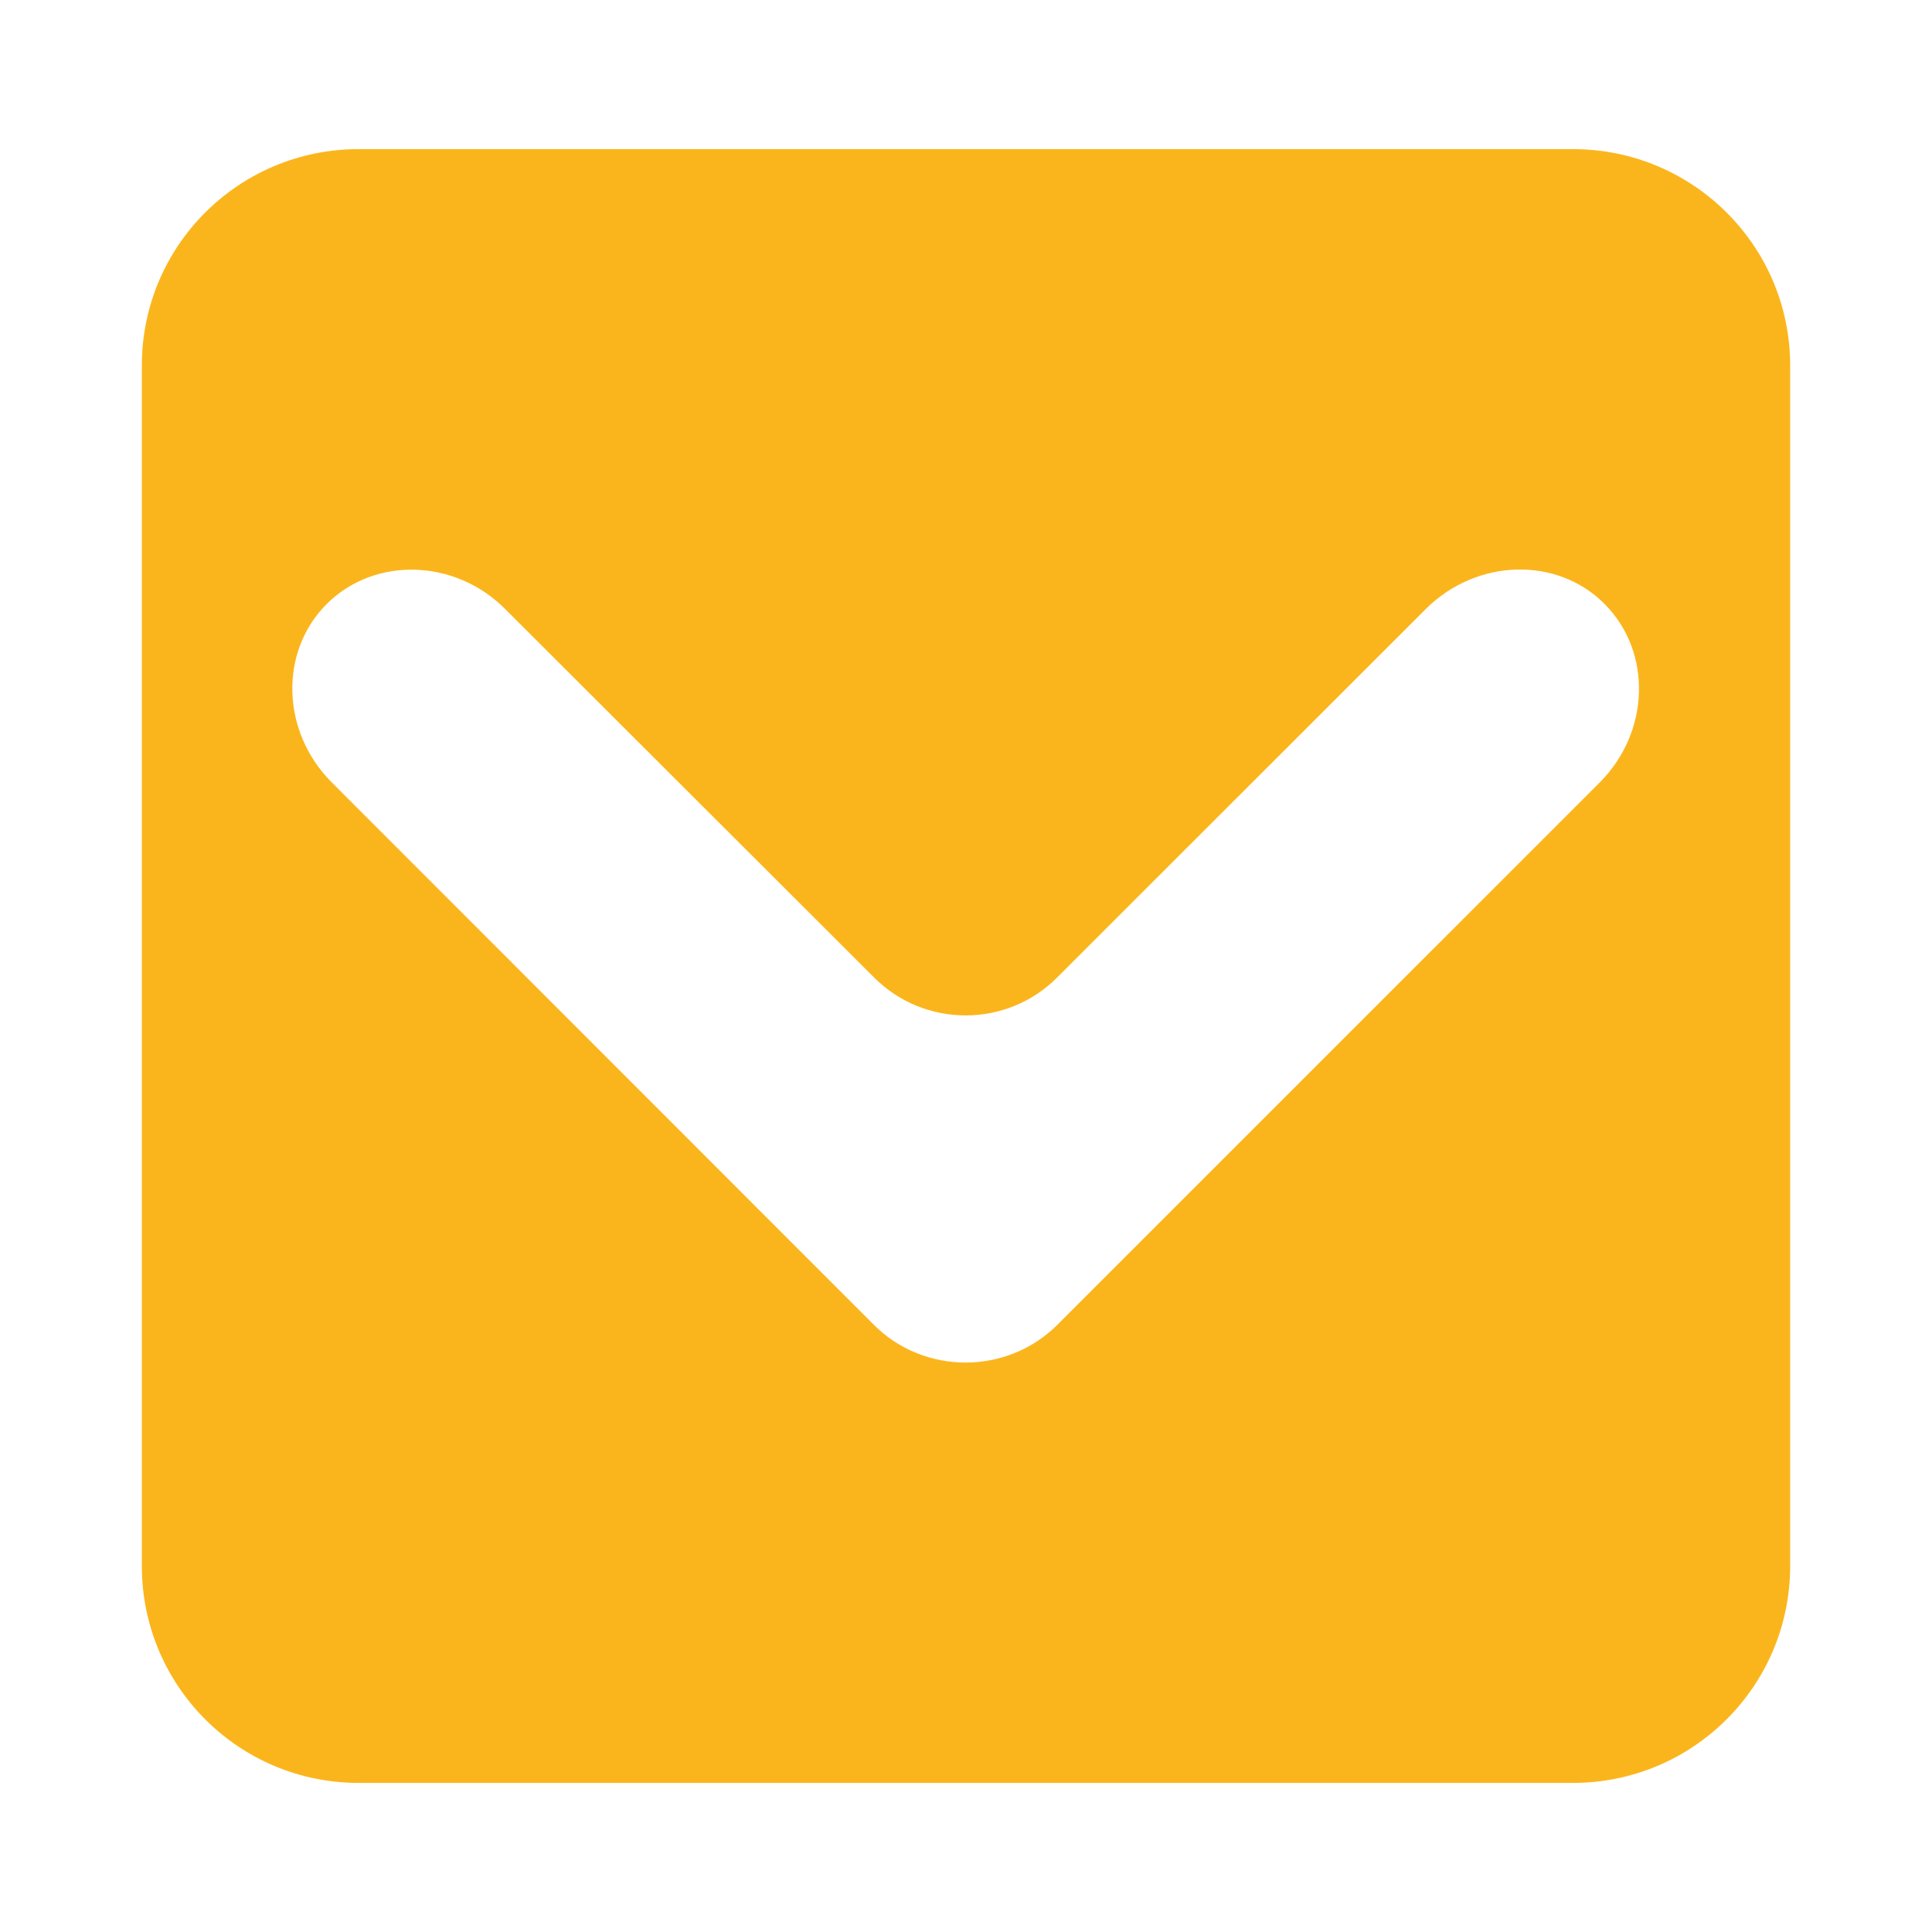
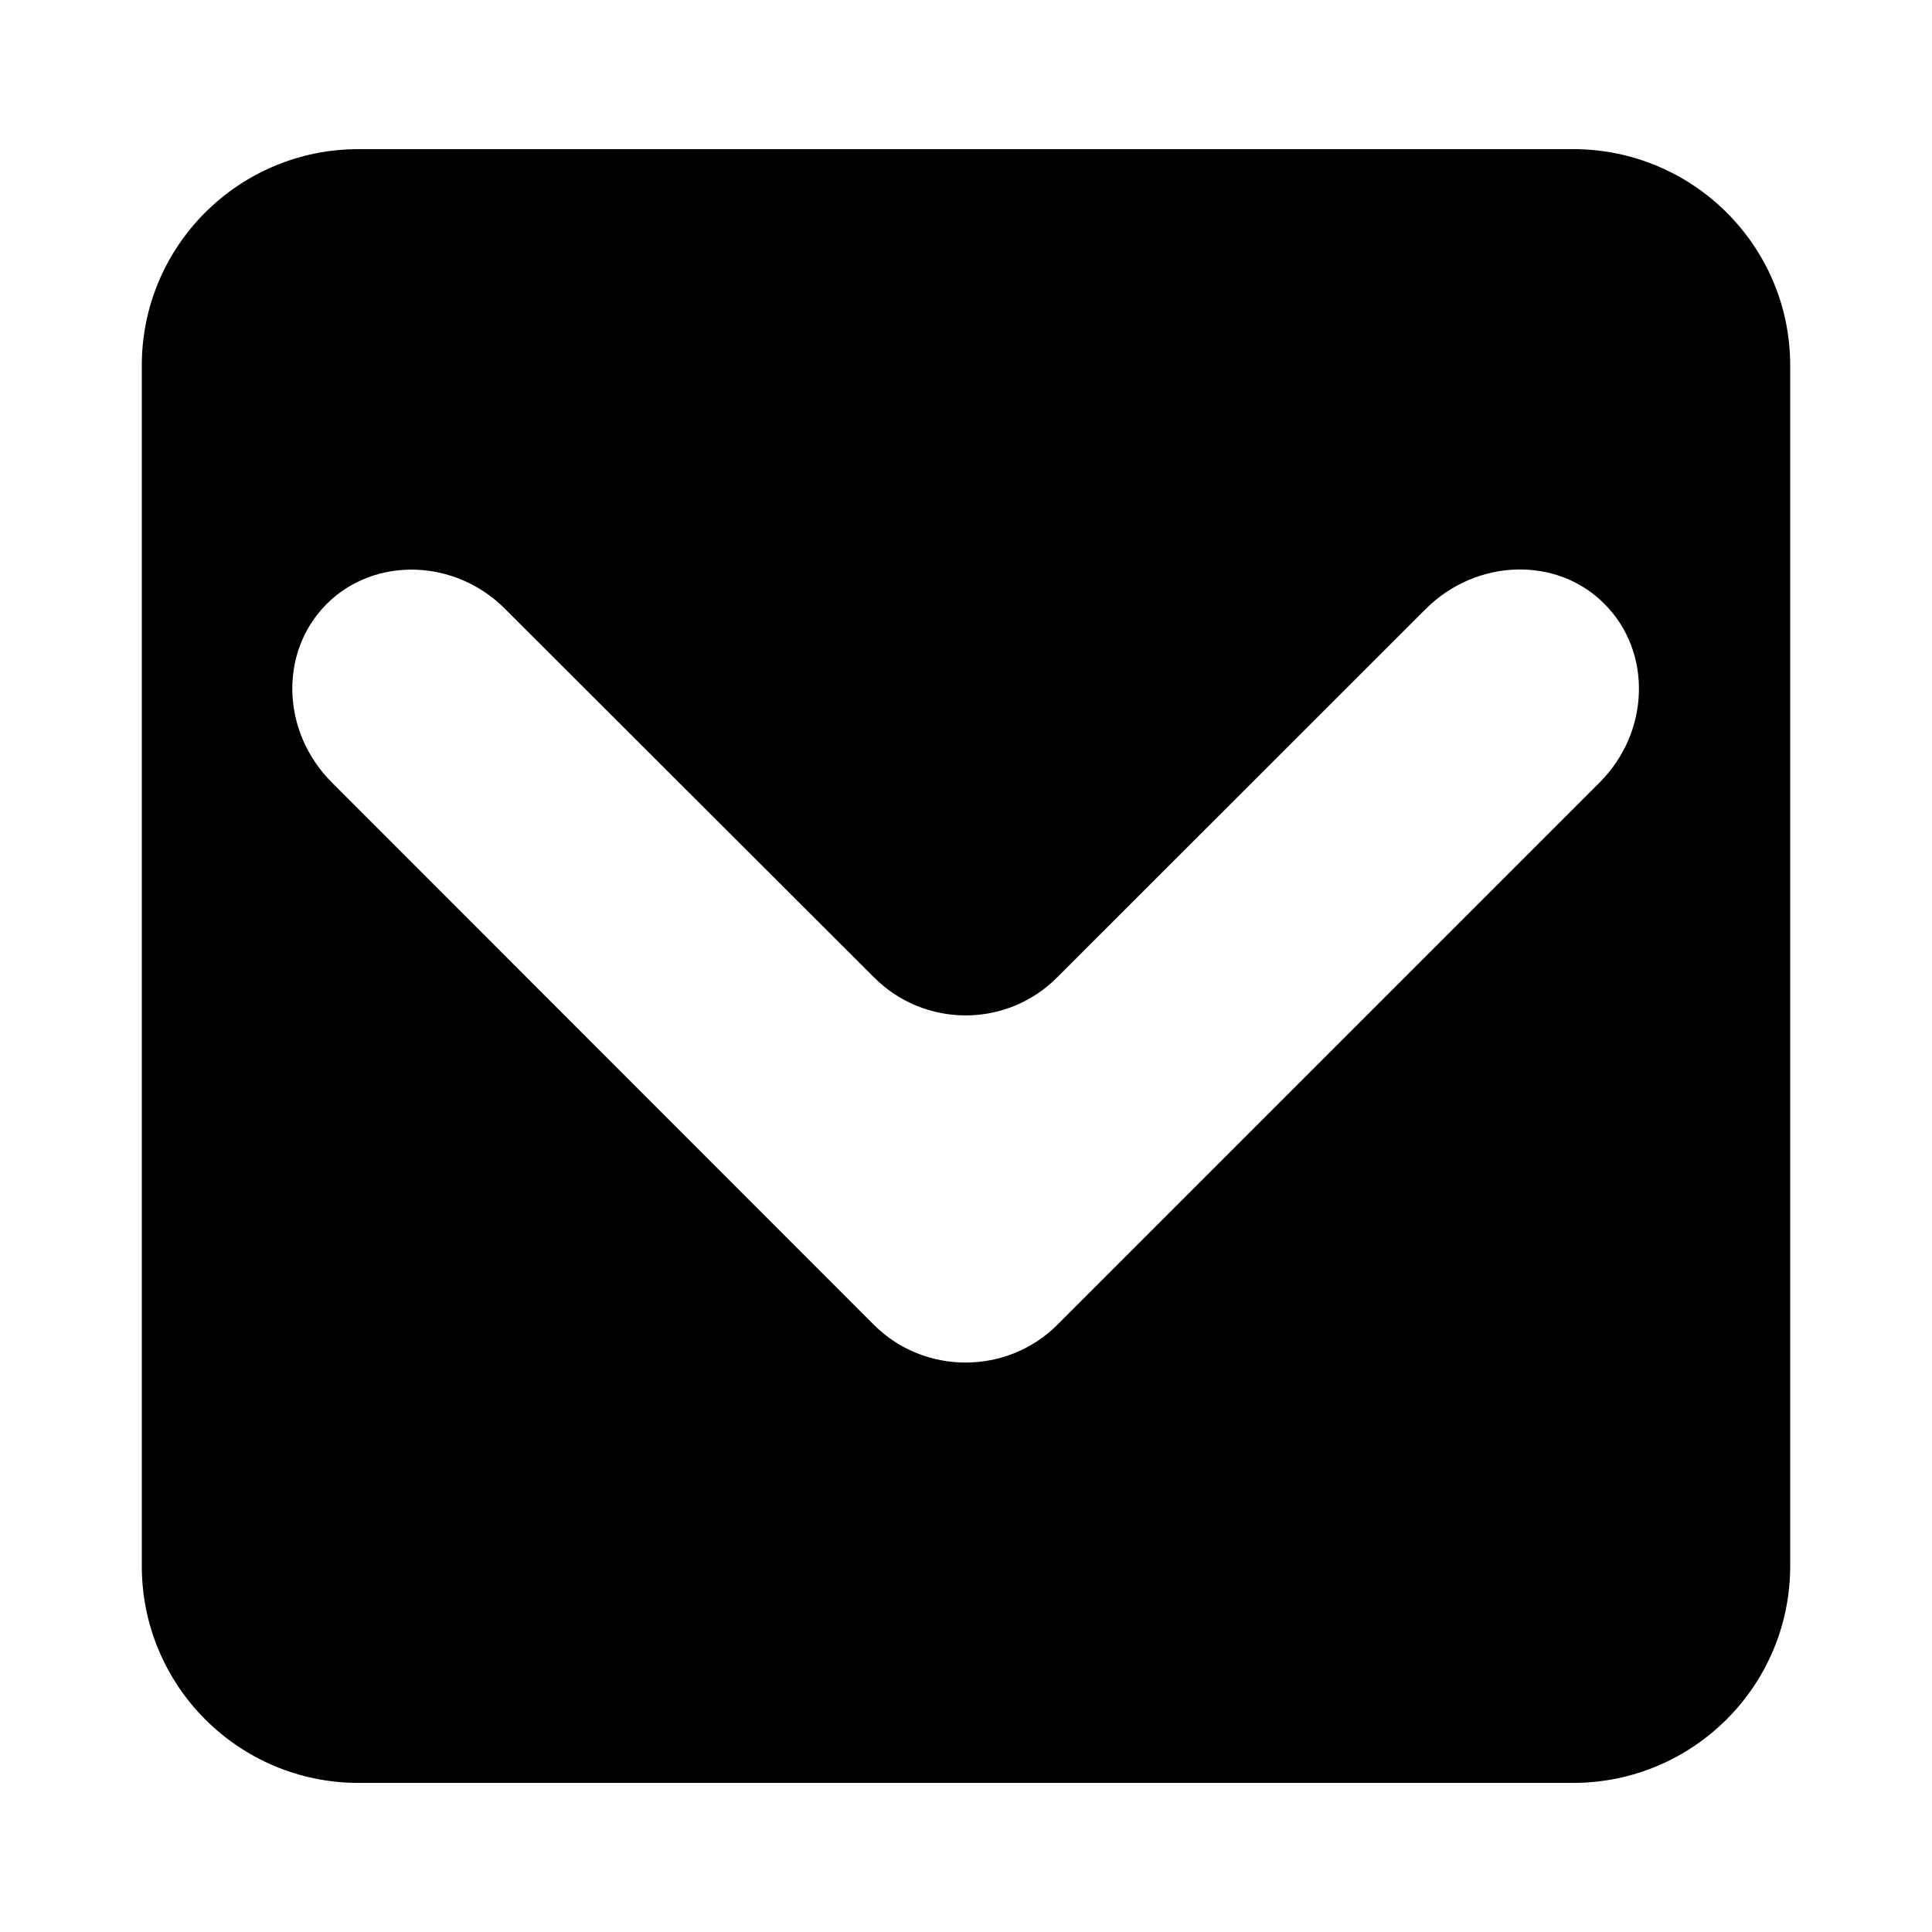
- <svg xmlns="http://www.w3.org/2000/svg" version="1.1" id="Layer_1" x="0px" y="0px" width="48px" height="48px" viewBox="2.5 -7.5 48 48" enable-background="new 2.5 -7.5 48 48" xml:space="preserve">
-   <path fill="#FBB51C" d="M46.976,31.406V1.579c0-2.967-2.414-5.374-5.396-5.374H11.41c-2.981,0-5.386,2.407-5.386,5.374v29.828  c0,2.979,2.408,5.389,5.386,5.389h30.17C44.562,36.795,46.976,34.385,46.976,31.406z M24.207,25.411l-13.462-13.47  c-1.26-1.258-1.314-3.25-0.127-4.436c1.184-1.182,3.187-1.127,4.43,0.124l9.159,9.147c1.258,1.269,3.31,1.269,4.567,0l9.151-9.147  c1.262-1.258,3.266-1.309,4.439-0.124c1.186,1.186,1.135,3.178-0.12,4.436l-13.471,13.47C27.521,26.666,25.457,26.666,24.207,25.411  z" />
+ <svg xmlns="http://www.w3.org/2000/svg" version="1.1" id="Layer_1" x="0px" y="0px" width="48px" height="48px" viewBox="0 0 48 48" enable-background="new 0 0 48 48" xml:space="preserve">
+   <path d="M44.477,38.906V9.079c0-2.967-2.414-5.374-5.396-5.374H8.91c-2.981,0-5.387,2.407-5.387,5.374v29.828  c0,2.979,2.408,5.389,5.387,5.389h30.17C42.063,44.295,44.477,41.885,44.477,38.906z M21.707,32.91L8.245,19.44  c-1.261-1.258-1.314-3.25-0.127-4.436c1.184-1.182,3.187-1.127,4.43,0.124l9.159,9.147c1.258,1.27,3.311,1.27,4.566,0l9.151-9.147  c1.263-1.258,3.267-1.309,4.438-0.124c1.187,1.186,1.136,3.178-0.119,4.436L26.273,32.91C25.021,34.166,22.957,34.166,21.707,32.91z  " />
</svg>
